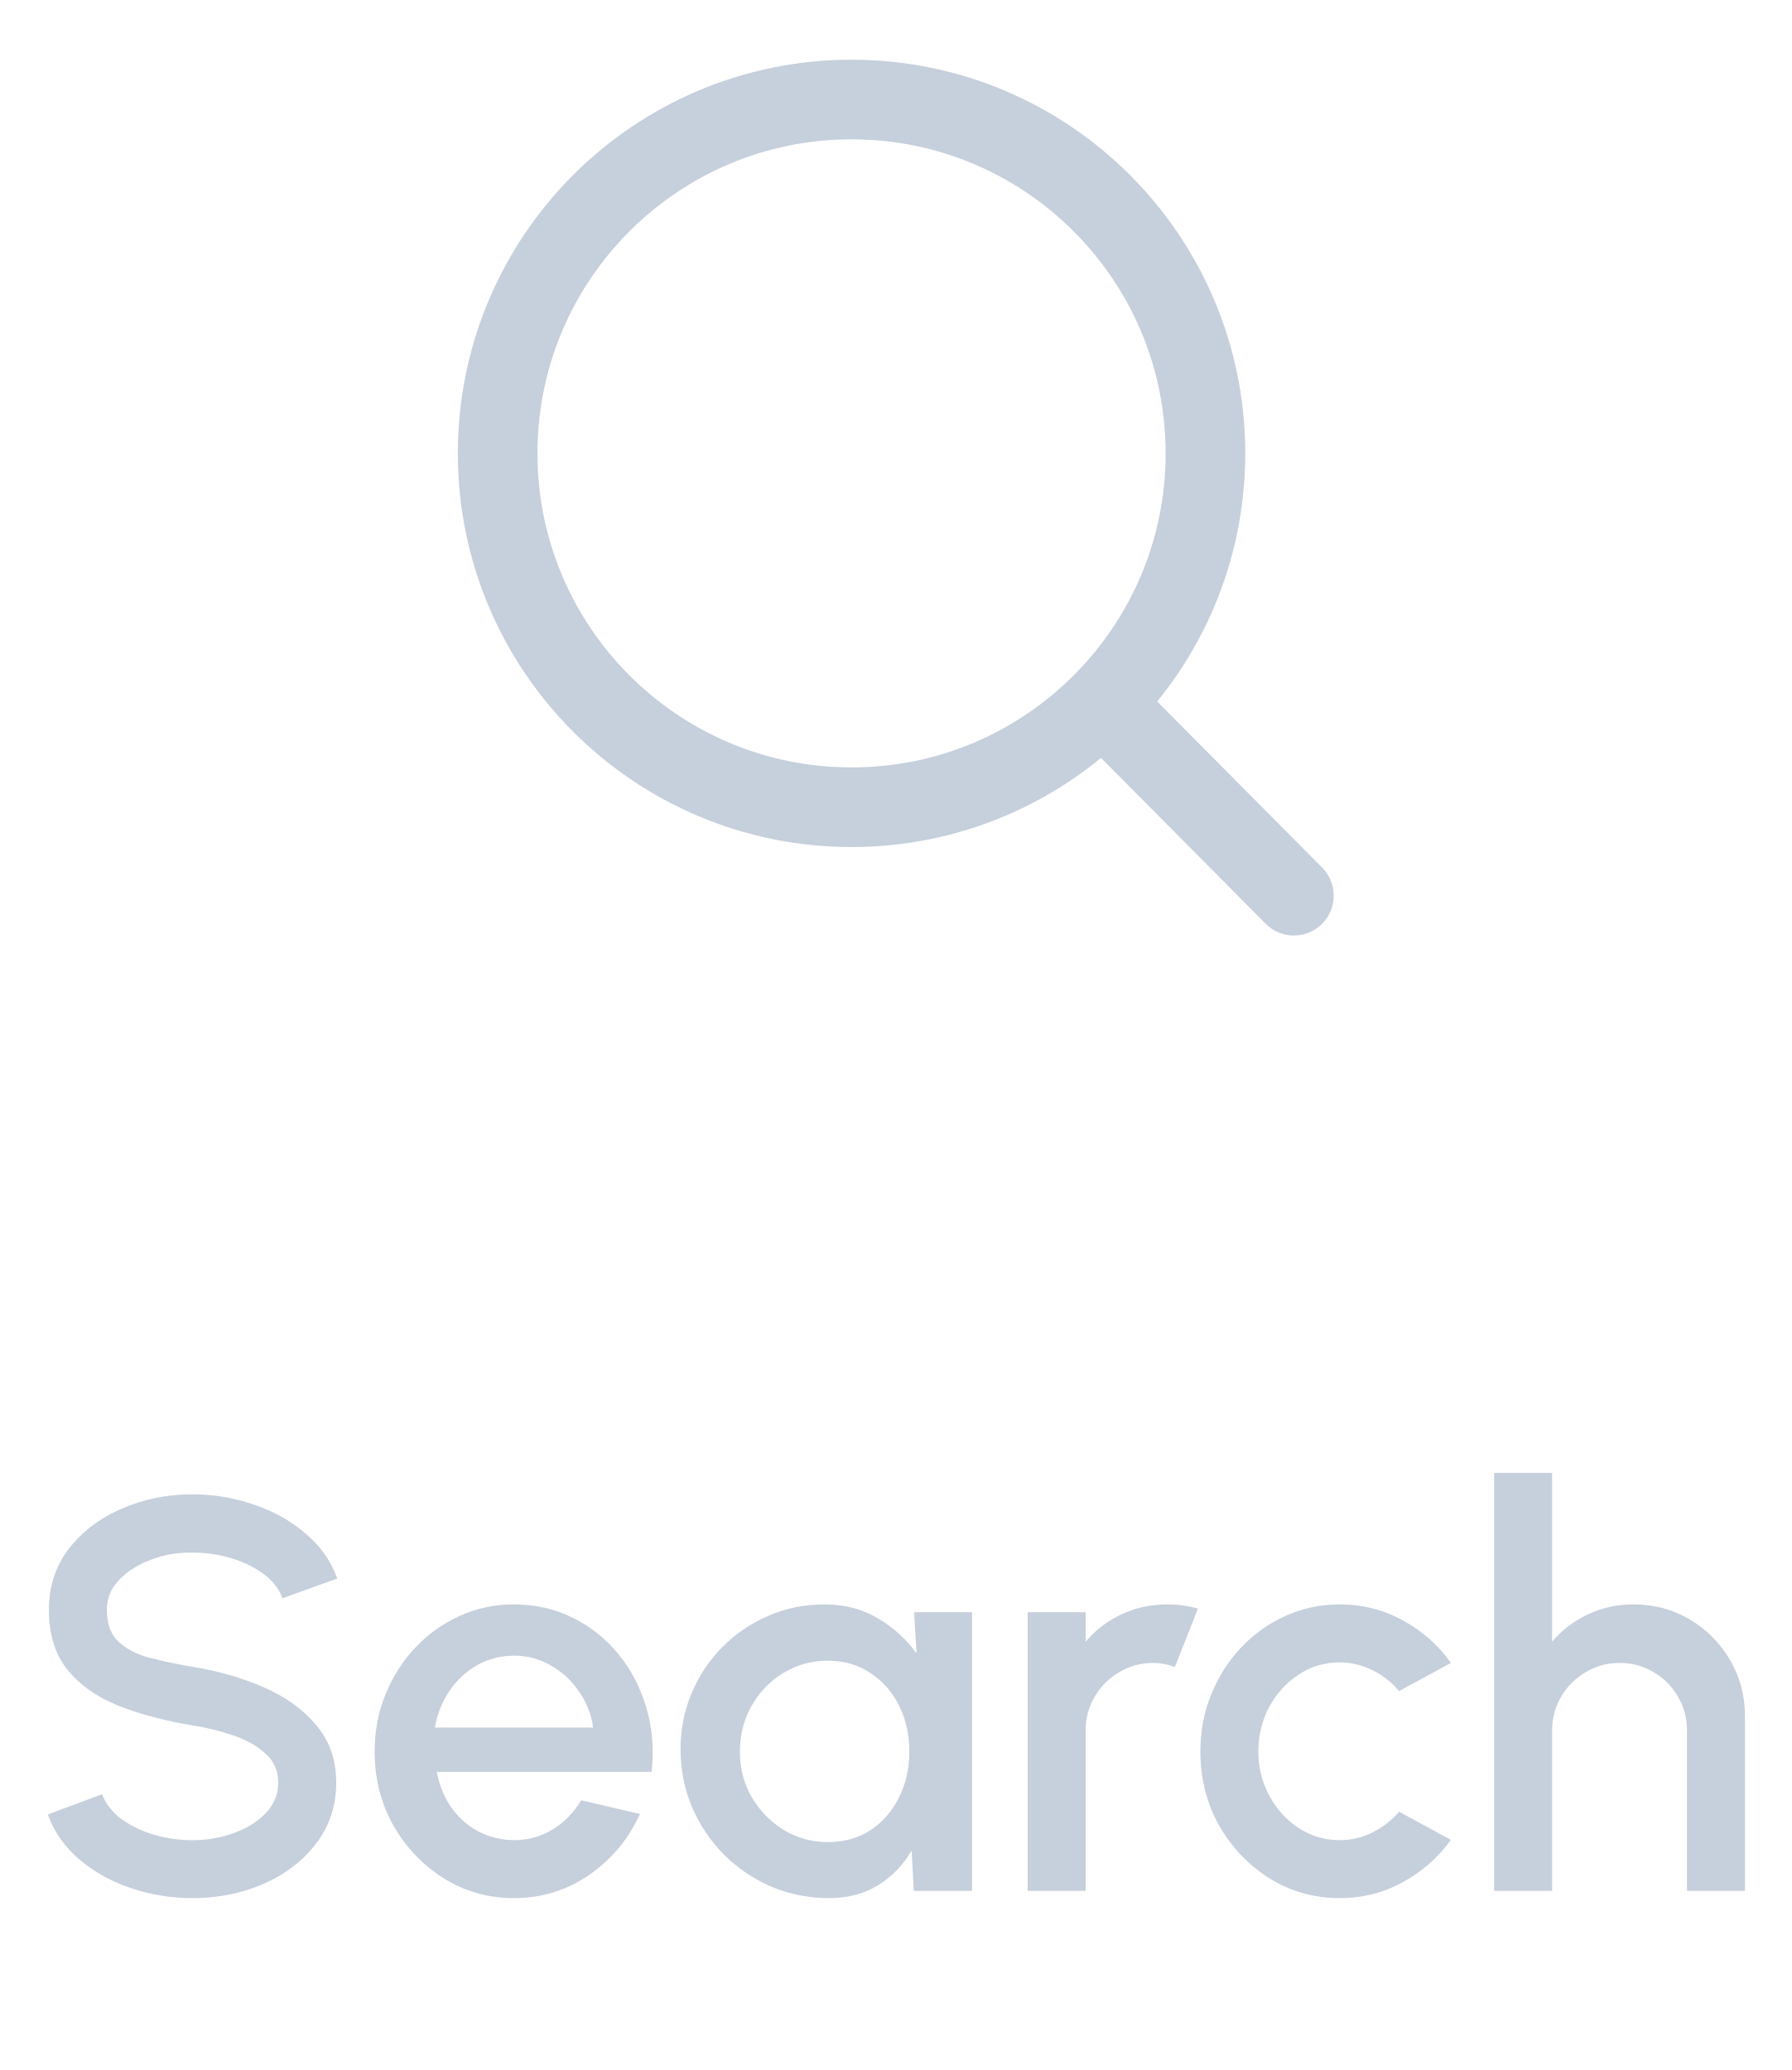
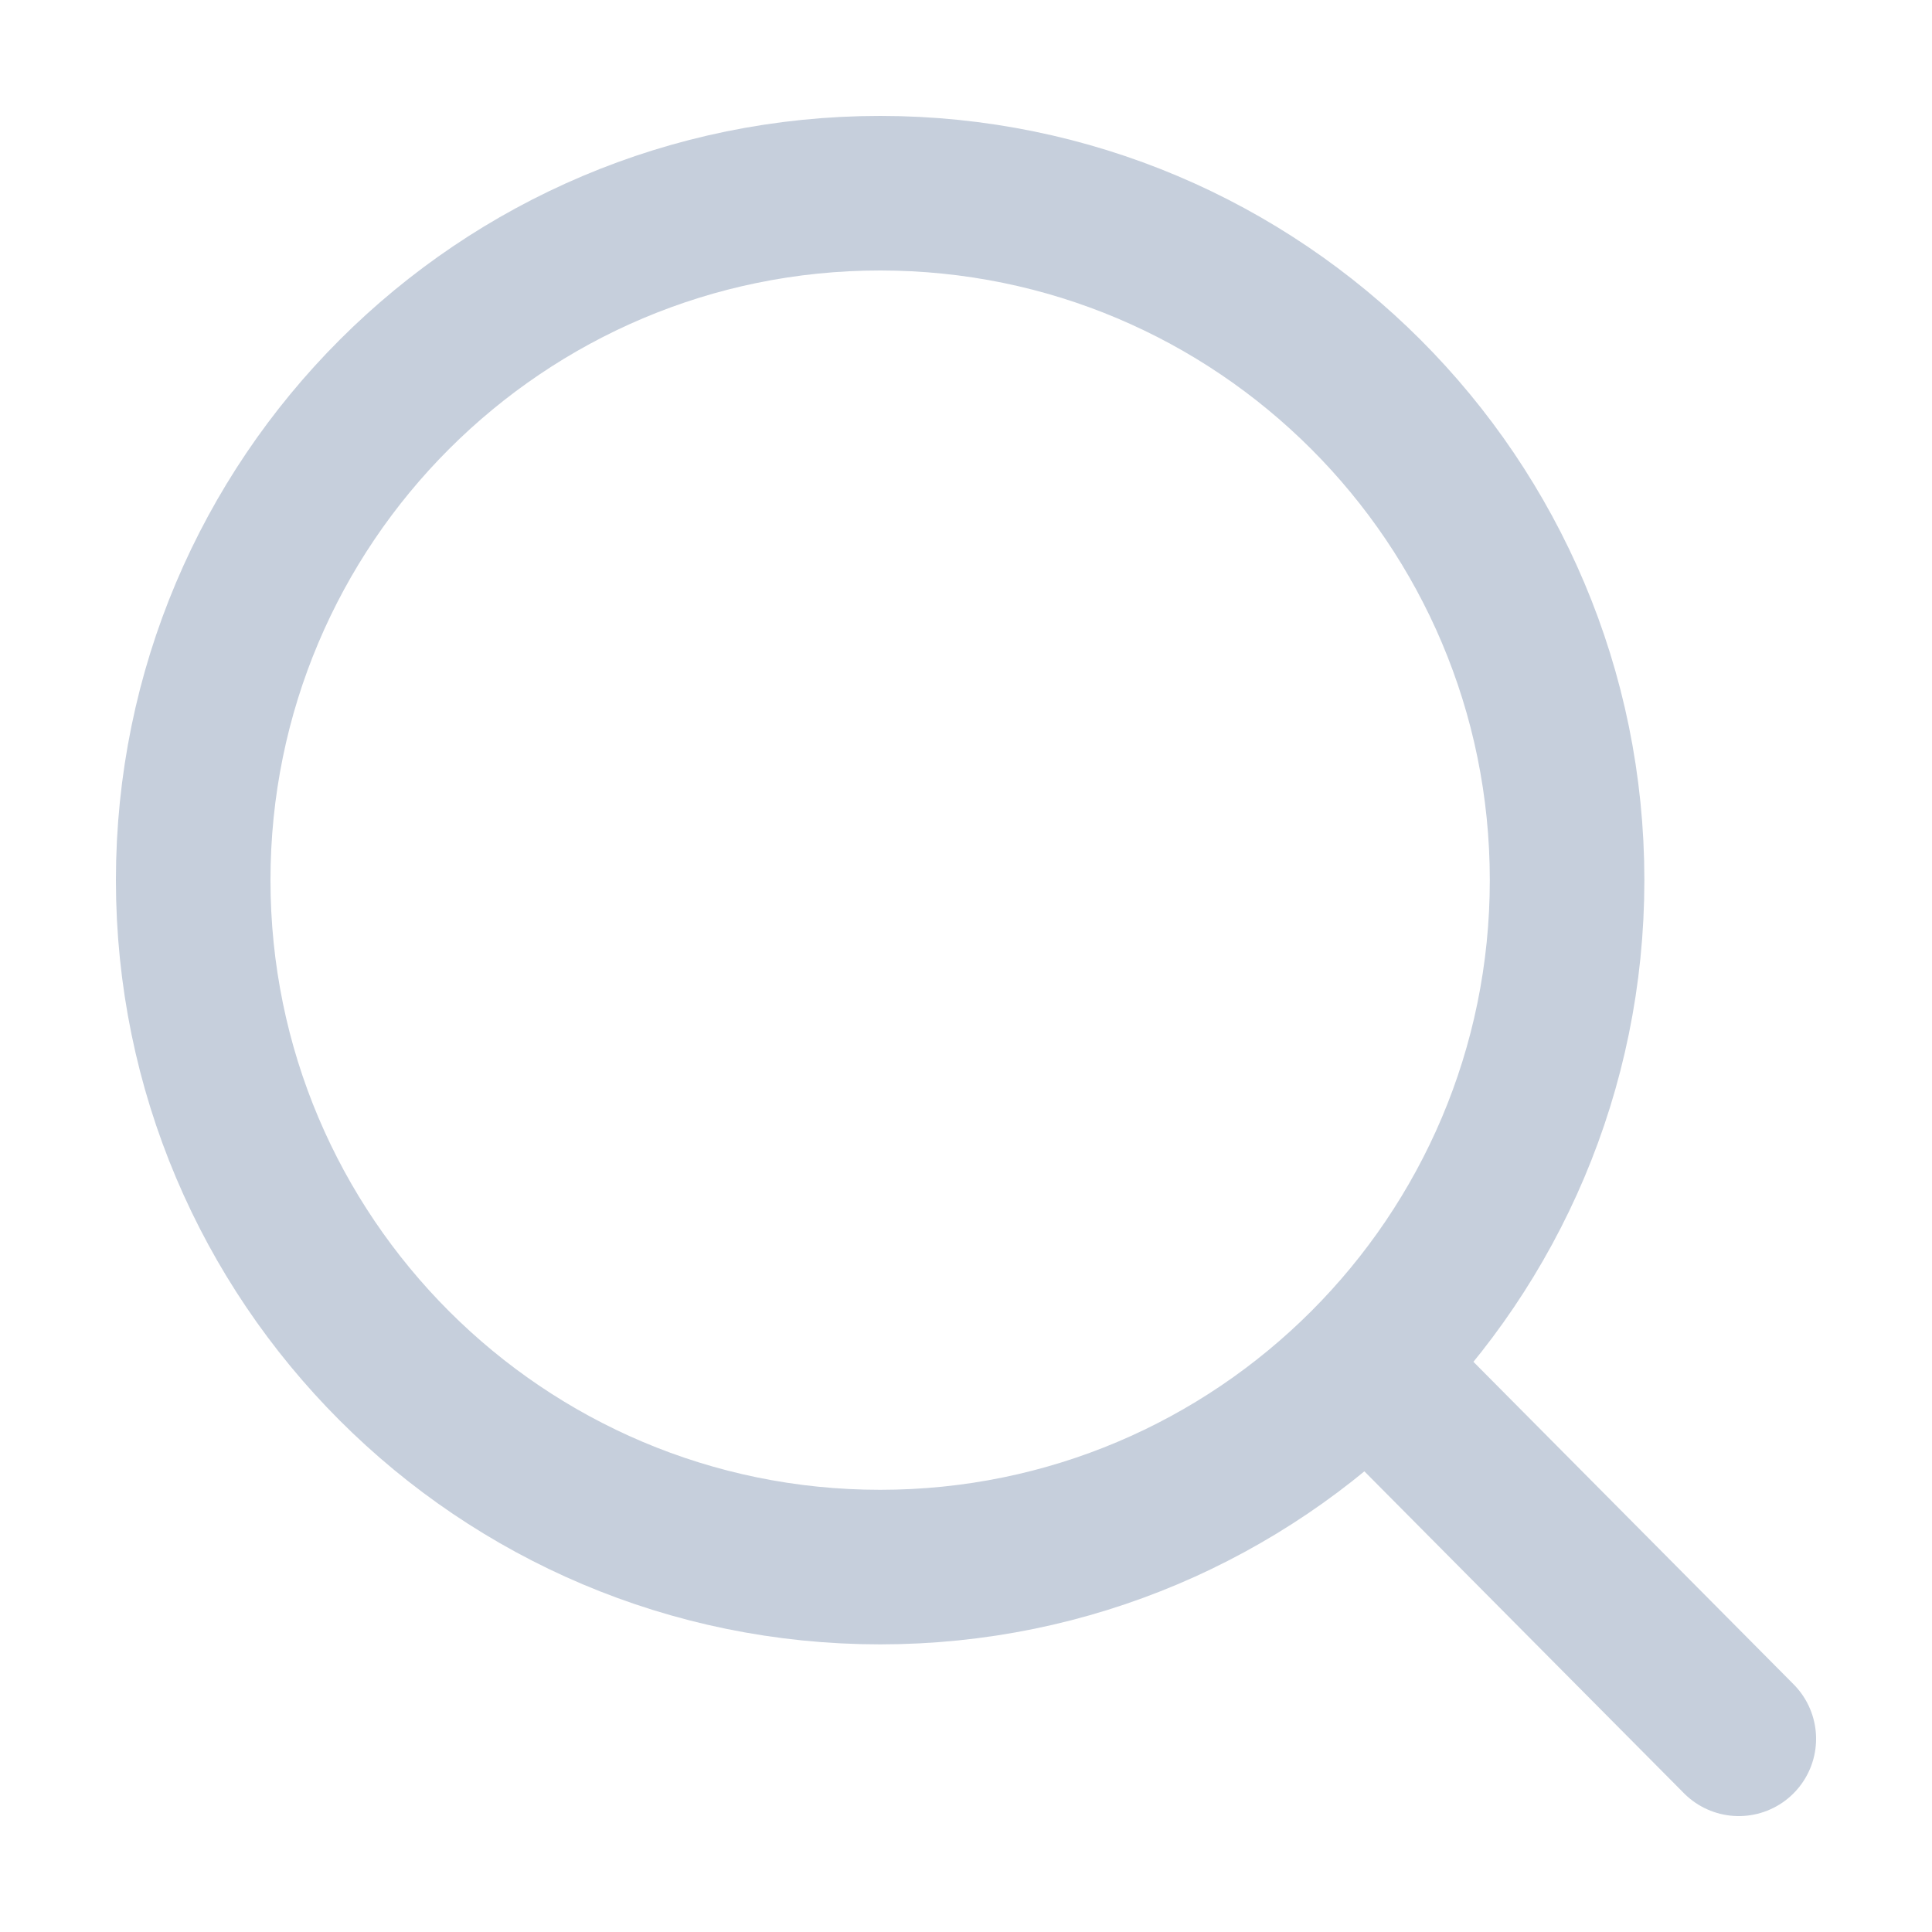
- <svg xmlns="http://www.w3.org/2000/svg" width="45" height="52" viewBox="0 0 45 52" fill="none">
-   <path d="M27.692 17.657L32.5 22.5M30.278 11.389C30.278 16.298 26.298 20.278 21.389 20.278C16.48 20.278 12.5 16.298 12.5 11.389C12.5 6.48 16.48 2.5 21.389 2.5C26.298 2.5 30.278 6.48 30.278 11.389Z" stroke="#C6CFDC" stroke-width="2" stroke-linecap="round" stroke-linejoin="round" />
-   <path d="M4.833 47.682C4.296 47.682 3.781 47.598 3.286 47.43C2.791 47.262 2.36 47.022 1.991 46.709C1.622 46.392 1.359 46.016 1.2 45.582L2.565 45.071C2.644 45.295 2.796 45.496 3.02 45.673C3.249 45.846 3.519 45.981 3.832 46.079C4.149 46.177 4.483 46.226 4.833 46.226C5.206 46.226 5.556 46.165 5.883 46.044C6.214 45.923 6.48 45.755 6.681 45.54C6.886 45.325 6.989 45.073 6.989 44.784C6.989 44.485 6.882 44.24 6.667 44.049C6.457 43.858 6.186 43.706 5.855 43.594C5.528 43.482 5.188 43.398 4.833 43.342C4.147 43.23 3.531 43.067 2.985 42.852C2.444 42.637 2.014 42.336 1.697 41.949C1.384 41.562 1.228 41.058 1.228 40.437C1.228 39.854 1.394 39.345 1.725 38.911C2.061 38.477 2.502 38.141 3.048 37.903C3.599 37.66 4.194 37.539 4.833 37.539C5.36 37.539 5.869 37.623 6.359 37.791C6.854 37.954 7.288 38.195 7.661 38.512C8.039 38.825 8.31 39.205 8.473 39.653L7.094 40.15C7.015 39.921 6.863 39.723 6.639 39.555C6.415 39.382 6.144 39.247 5.827 39.149C5.514 39.051 5.183 39.002 4.833 39.002C4.46 38.997 4.11 39.058 3.783 39.184C3.461 39.305 3.197 39.473 2.992 39.688C2.787 39.903 2.684 40.152 2.684 40.437C2.684 40.787 2.78 41.053 2.971 41.235C3.162 41.417 3.419 41.552 3.741 41.641C4.068 41.725 4.432 41.802 4.833 41.872C5.477 41.975 6.072 42.145 6.618 42.383C7.169 42.621 7.61 42.938 7.941 43.335C8.277 43.727 8.445 44.21 8.445 44.784C8.445 45.363 8.277 45.871 7.941 46.31C7.61 46.744 7.169 47.082 6.618 47.325C6.072 47.563 5.477 47.682 4.833 47.682ZM12.91 47.682C12.266 47.682 11.678 47.516 11.146 47.185C10.619 46.854 10.197 46.41 9.879 45.855C9.567 45.295 9.41 44.677 9.41 44C9.41 43.487 9.501 43.008 9.683 42.565C9.865 42.117 10.115 41.725 10.432 41.389C10.754 41.048 11.128 40.782 11.552 40.591C11.977 40.4 12.43 40.304 12.91 40.304C13.447 40.304 13.939 40.416 14.387 40.64C14.835 40.859 15.218 41.165 15.535 41.557C15.853 41.944 16.086 42.392 16.235 42.901C16.385 43.405 16.429 43.942 16.368 44.511H10.971C11.032 44.833 11.149 45.125 11.321 45.386C11.499 45.643 11.723 45.846 11.993 45.995C12.269 46.144 12.574 46.221 12.91 46.226C13.265 46.226 13.587 46.137 13.876 45.96C14.17 45.783 14.411 45.538 14.597 45.225L16.074 45.568C15.794 46.189 15.372 46.697 14.807 47.094C14.243 47.486 13.61 47.682 12.91 47.682ZM10.922 43.398H14.898C14.852 43.062 14.733 42.759 14.541 42.488C14.355 42.213 14.119 41.996 13.834 41.837C13.554 41.674 13.246 41.592 12.91 41.592C12.579 41.592 12.271 41.671 11.986 41.83C11.706 41.989 11.473 42.206 11.286 42.481C11.104 42.752 10.983 43.057 10.922 43.398ZM22.96 40.5H24.416V47.5H22.953L22.897 46.485C22.692 46.844 22.414 47.134 22.064 47.353C21.714 47.572 21.301 47.682 20.825 47.682C20.311 47.682 19.828 47.586 19.376 47.395C18.923 47.199 18.524 46.928 18.179 46.583C17.838 46.238 17.572 45.841 17.381 45.393C17.189 44.94 17.094 44.455 17.094 43.937C17.094 43.438 17.187 42.969 17.374 42.53C17.561 42.087 17.82 41.699 18.151 41.368C18.482 41.037 18.865 40.778 19.299 40.591C19.738 40.4 20.206 40.304 20.706 40.304C21.215 40.304 21.663 40.421 22.05 40.654C22.442 40.883 22.766 41.177 23.023 41.536L22.96 40.5ZM20.79 46.275C21.201 46.275 21.56 46.175 21.868 45.974C22.176 45.769 22.414 45.493 22.582 45.148C22.755 44.803 22.841 44.42 22.841 44C22.841 43.575 22.755 43.19 22.582 42.845C22.409 42.5 22.169 42.227 21.861 42.026C21.558 41.821 21.201 41.718 20.79 41.718C20.384 41.718 20.013 41.821 19.677 42.026C19.341 42.231 19.075 42.507 18.879 42.852C18.683 43.197 18.585 43.58 18.585 44C18.585 44.425 18.685 44.81 18.886 45.155C19.091 45.496 19.36 45.769 19.691 45.974C20.027 46.175 20.393 46.275 20.79 46.275ZM25.813 47.5V40.5H27.269V41.242C27.511 40.953 27.81 40.724 28.165 40.556C28.519 40.388 28.902 40.304 29.313 40.304C29.574 40.304 29.833 40.339 30.09 40.409L29.509 41.879C29.327 41.809 29.145 41.774 28.963 41.774C28.655 41.774 28.372 41.851 28.116 42.005C27.859 42.154 27.654 42.357 27.5 42.614C27.346 42.871 27.269 43.155 27.269 43.468V47.5H25.813ZM35.142 45.512L36.444 46.219C36.126 46.662 35.722 47.017 35.233 47.283C34.747 47.549 34.22 47.682 33.651 47.682C33.007 47.682 32.419 47.516 31.887 47.185C31.359 46.854 30.937 46.41 30.619 45.855C30.307 45.295 30.151 44.677 30.151 44C30.151 43.487 30.241 43.008 30.424 42.565C30.605 42.117 30.855 41.725 31.172 41.389C31.494 41.048 31.868 40.782 32.292 40.591C32.717 40.4 33.17 40.304 33.651 40.304C34.22 40.304 34.747 40.437 35.233 40.703C35.722 40.969 36.126 41.326 36.444 41.774L35.142 42.481C34.946 42.248 34.717 42.07 34.456 41.949C34.194 41.823 33.926 41.76 33.651 41.76C33.268 41.76 32.92 41.865 32.608 42.075C32.3 42.28 32.054 42.553 31.872 42.894C31.695 43.23 31.607 43.599 31.607 44C31.607 44.397 31.698 44.765 31.88 45.106C32.062 45.442 32.306 45.713 32.614 45.918C32.927 46.123 33.273 46.226 33.651 46.226C33.94 46.226 34.215 46.161 34.477 46.03C34.738 45.899 34.959 45.727 35.142 45.512ZM43.83 43.111V47.5H42.373V43.468C42.373 43.155 42.297 42.871 42.142 42.614C41.993 42.357 41.79 42.154 41.533 42.005C41.282 41.851 40.997 41.774 40.679 41.774C40.371 41.774 40.089 41.851 39.833 42.005C39.576 42.154 39.37 42.357 39.217 42.614C39.062 42.871 38.986 43.155 38.986 43.468V47.5H37.529V37H38.986V41.242C39.228 40.953 39.527 40.724 39.882 40.556C40.236 40.388 40.619 40.304 41.029 40.304C41.547 40.304 42.019 40.43 42.444 40.682C42.868 40.934 43.204 41.272 43.452 41.697C43.703 42.122 43.83 42.593 43.83 43.111Z" fill="#C6CFDC" />
+ <svg xmlns="http://www.w3.org/2000/svg" width="25" height="25" viewBox="0 0 25 25" fill="none">
+   <path d="M17.692 17.657L22.5 22.5M20.278 11.389C20.278 16.298 16.298 20.278 11.389 20.278C6.48 20.278 2.5 16.298 2.5 11.389C2.5 6.48 6.48 2.5 11.389 2.5C16.298 2.5 20.278 6.48 20.278 11.389Z" stroke="#C6CFDC" stroke-width="2" stroke-linecap="round" stroke-linejoin="round" />
</svg>
